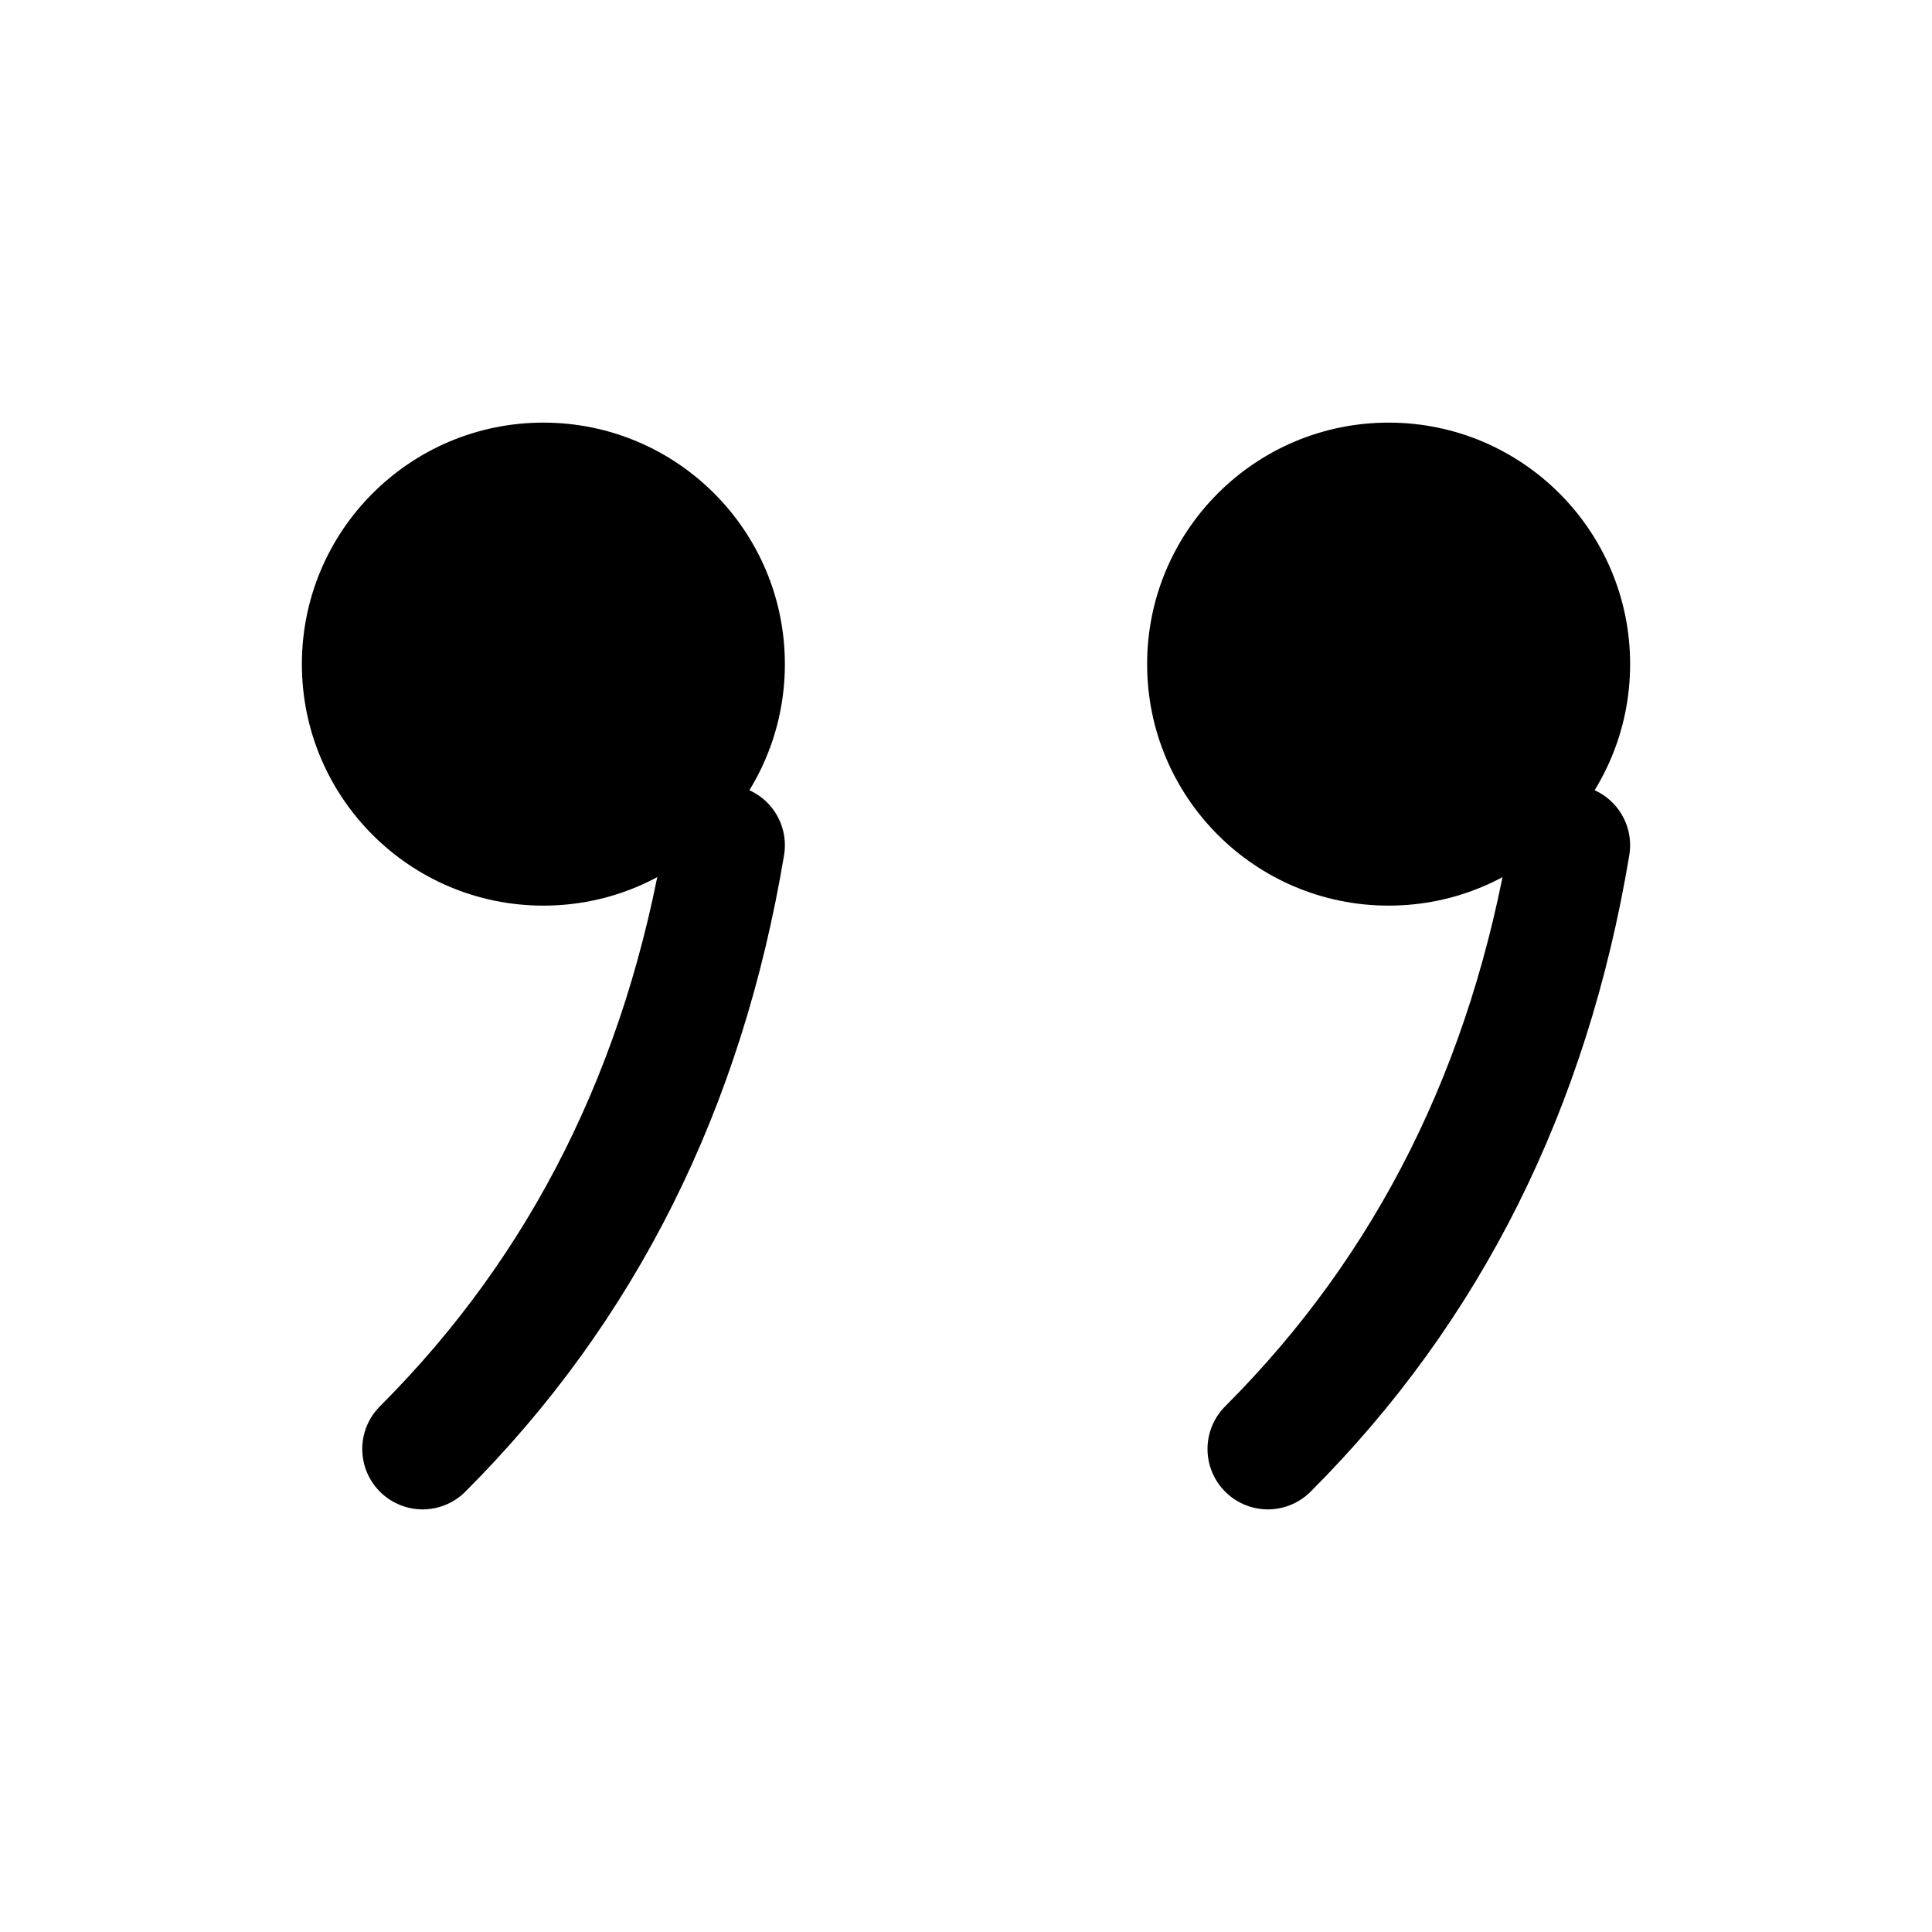
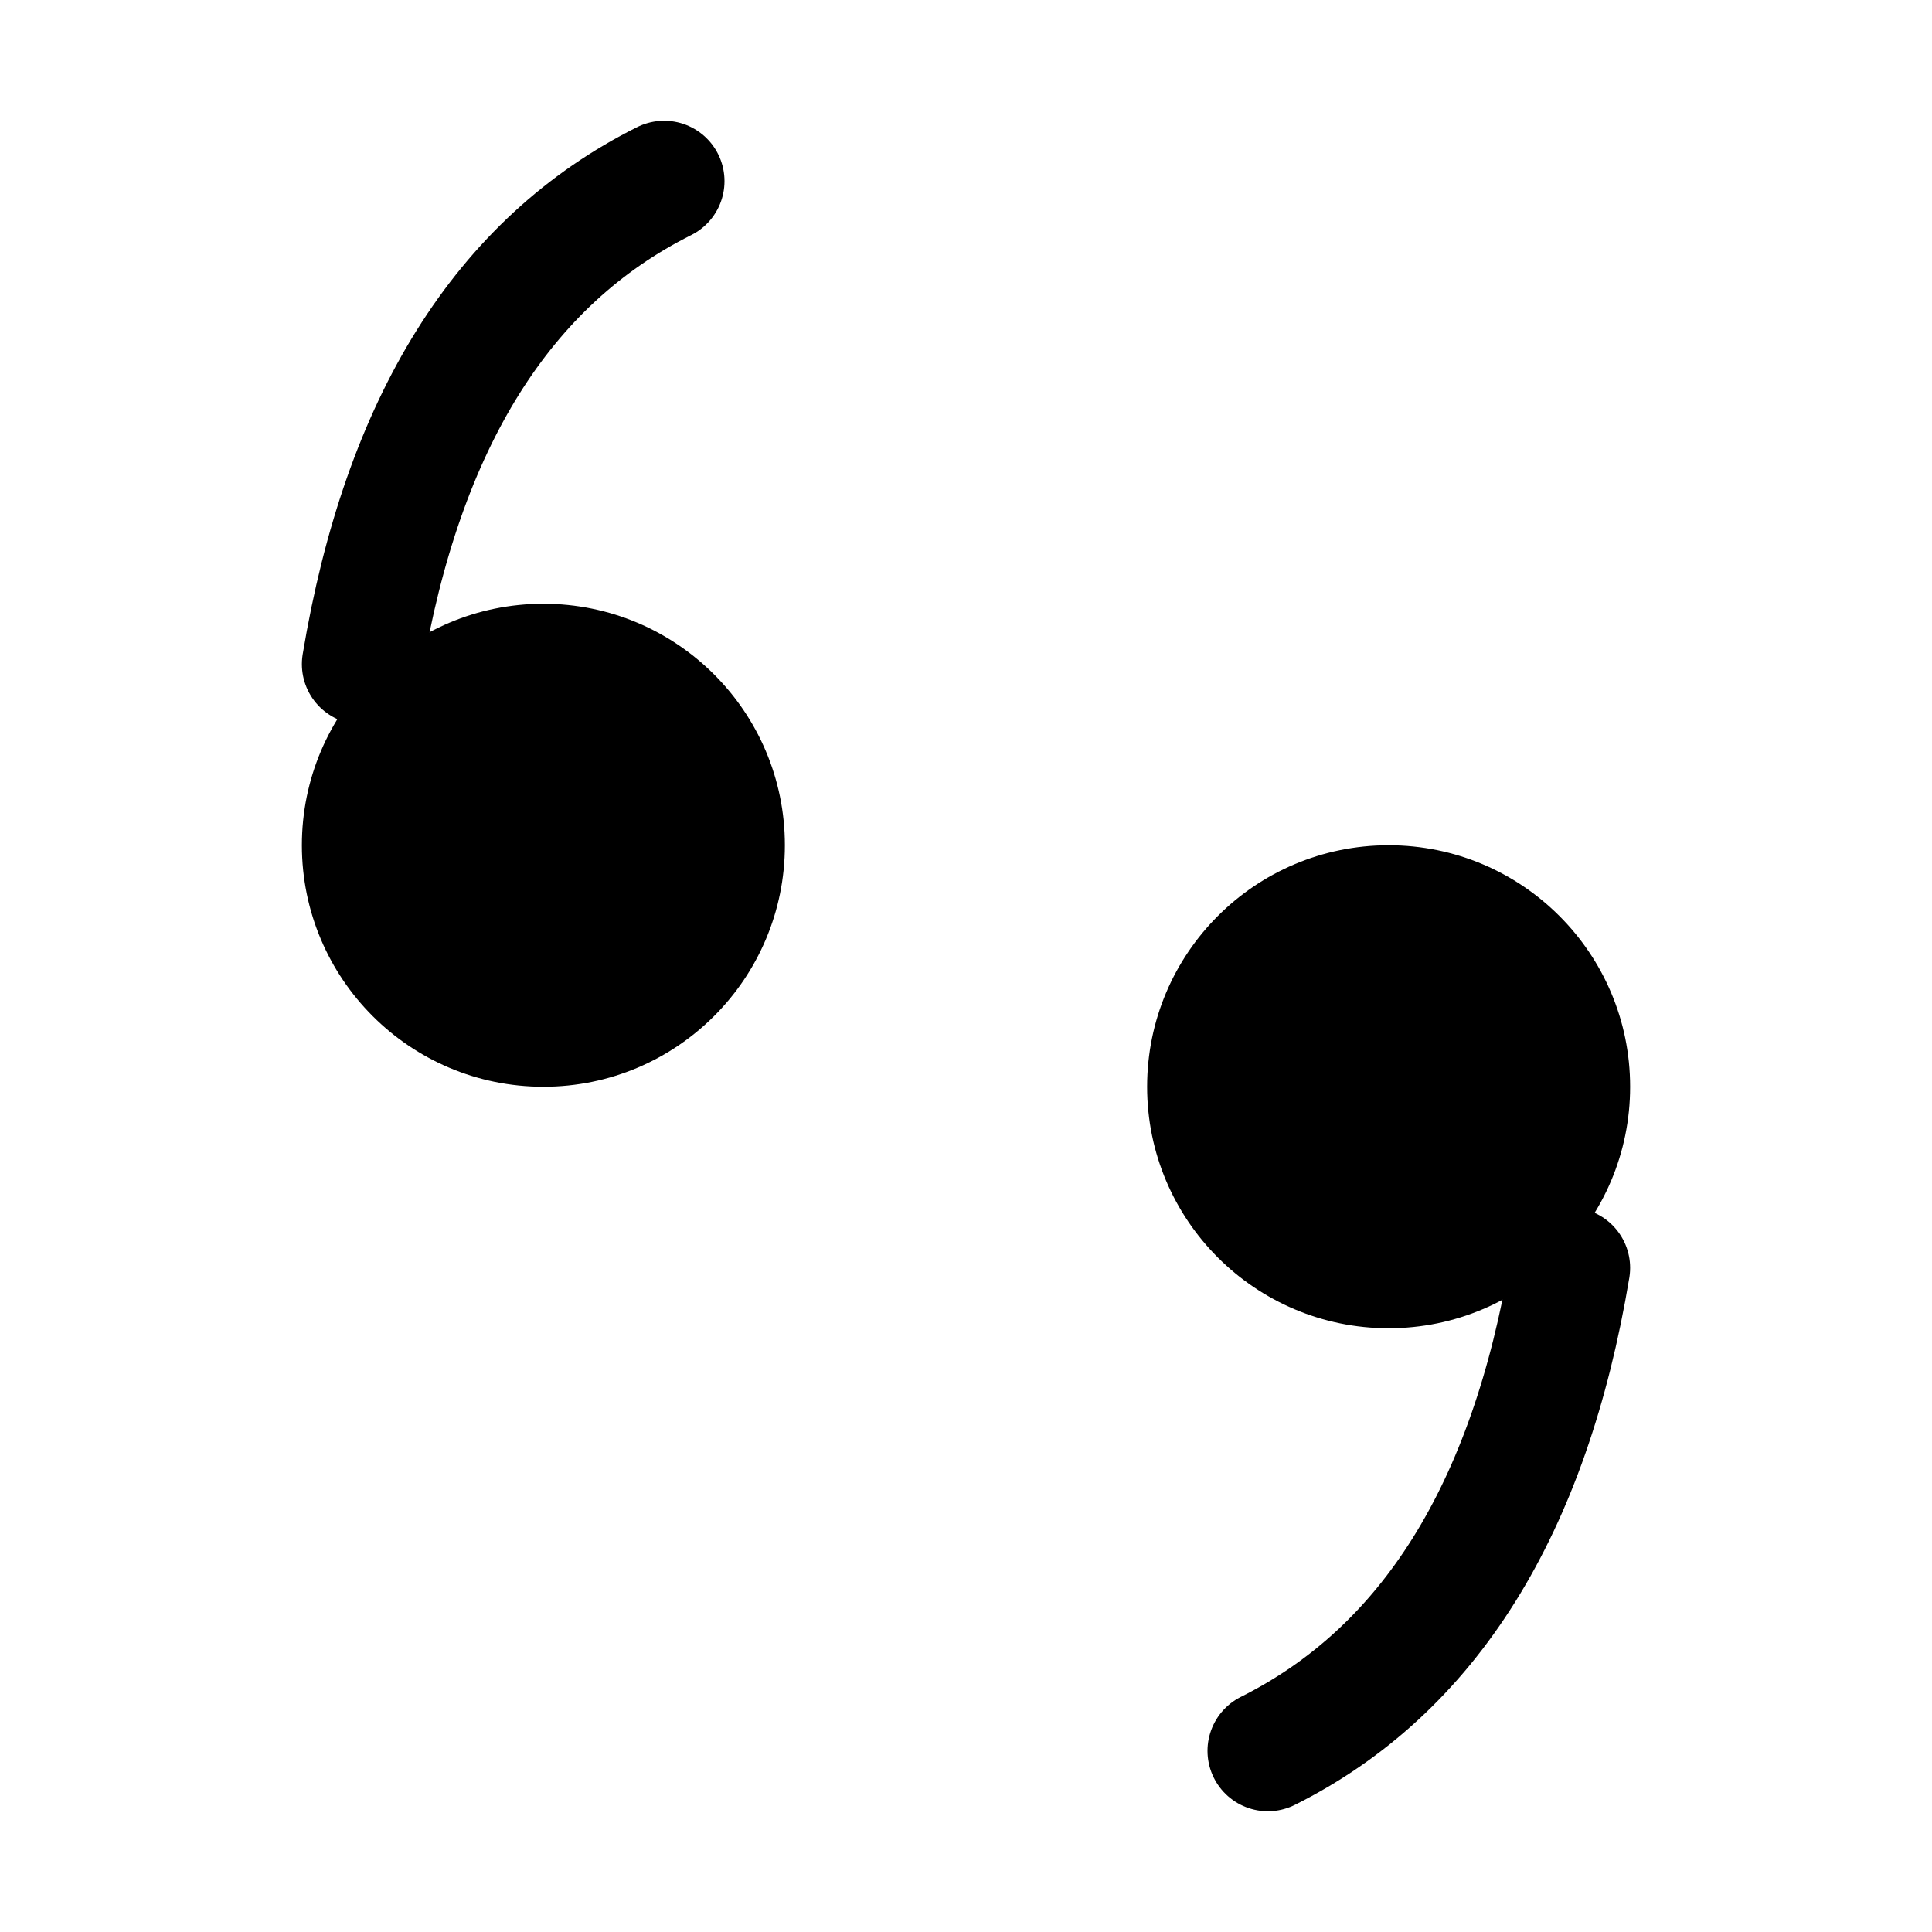
<svg xmlns="http://www.w3.org/2000/svg" viewBox="0 0 32 32" fill="none" stroke="currentColor" stroke-width="2" stroke-linecap="round" stroke-linejoin="round">
-   <path fill="currentColor" stroke="none" d="M 13 11 A 4 4 0 1 1 5 11 A 4 4 0 1 1 13 11 Z" />
-   <path d="M 12 14 Q 11 20 7 24" />
-   <path fill="currentColor" stroke="none" d="M 27 11 A 4 4 0 1 1 19 11 A 4 4 0 1 1 27 11 Z" />
-   <path d="M 26 14 Q 25 20 21 24" />
+   <path fill="currentColor" stroke="none" d="M 13 14 A 4 4 0 1 1 5 14 A 4 4 0 1 1 13 14 Z" />
+   <path d="M 6 11 Q 7 5 11 3" />
+   <path fill="currentColor" stroke="none" d="M 27 18 A 4 4 0 1 1 19 18 A 4 4 0 1 1 27 18 Z" />
+   <path d="M 26 21 Q 25 27 21 29" />
</svg>
